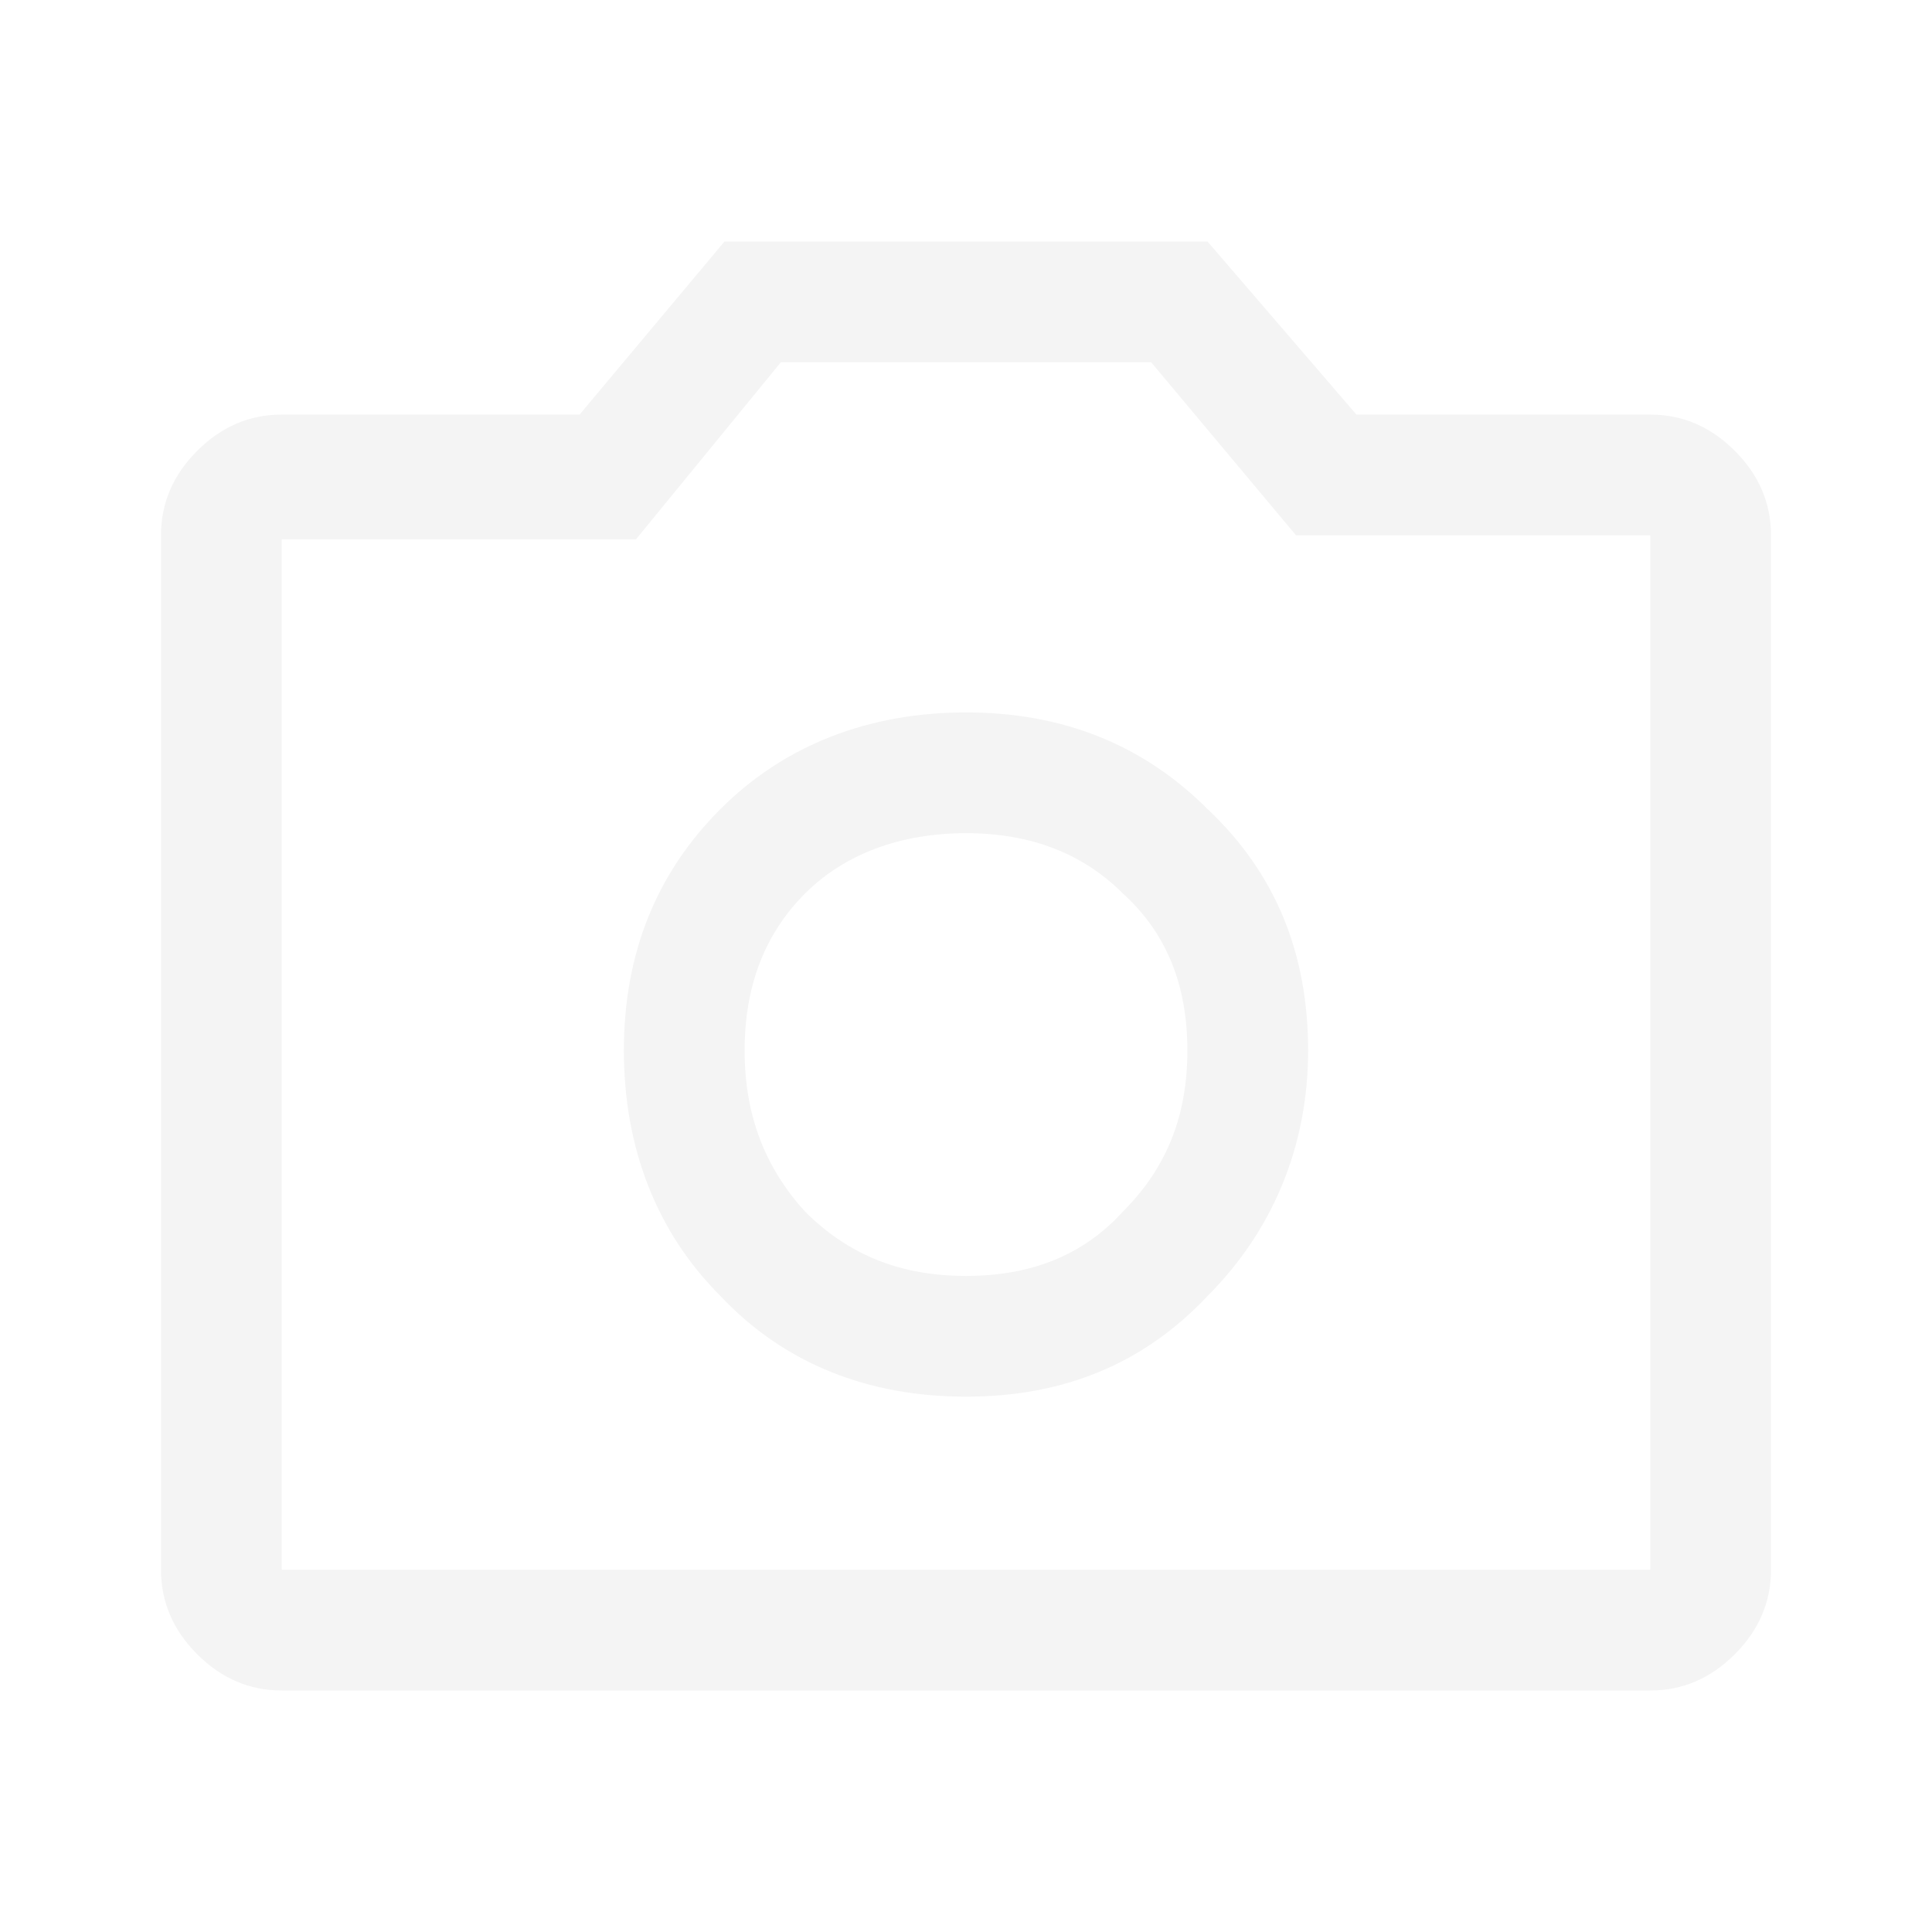
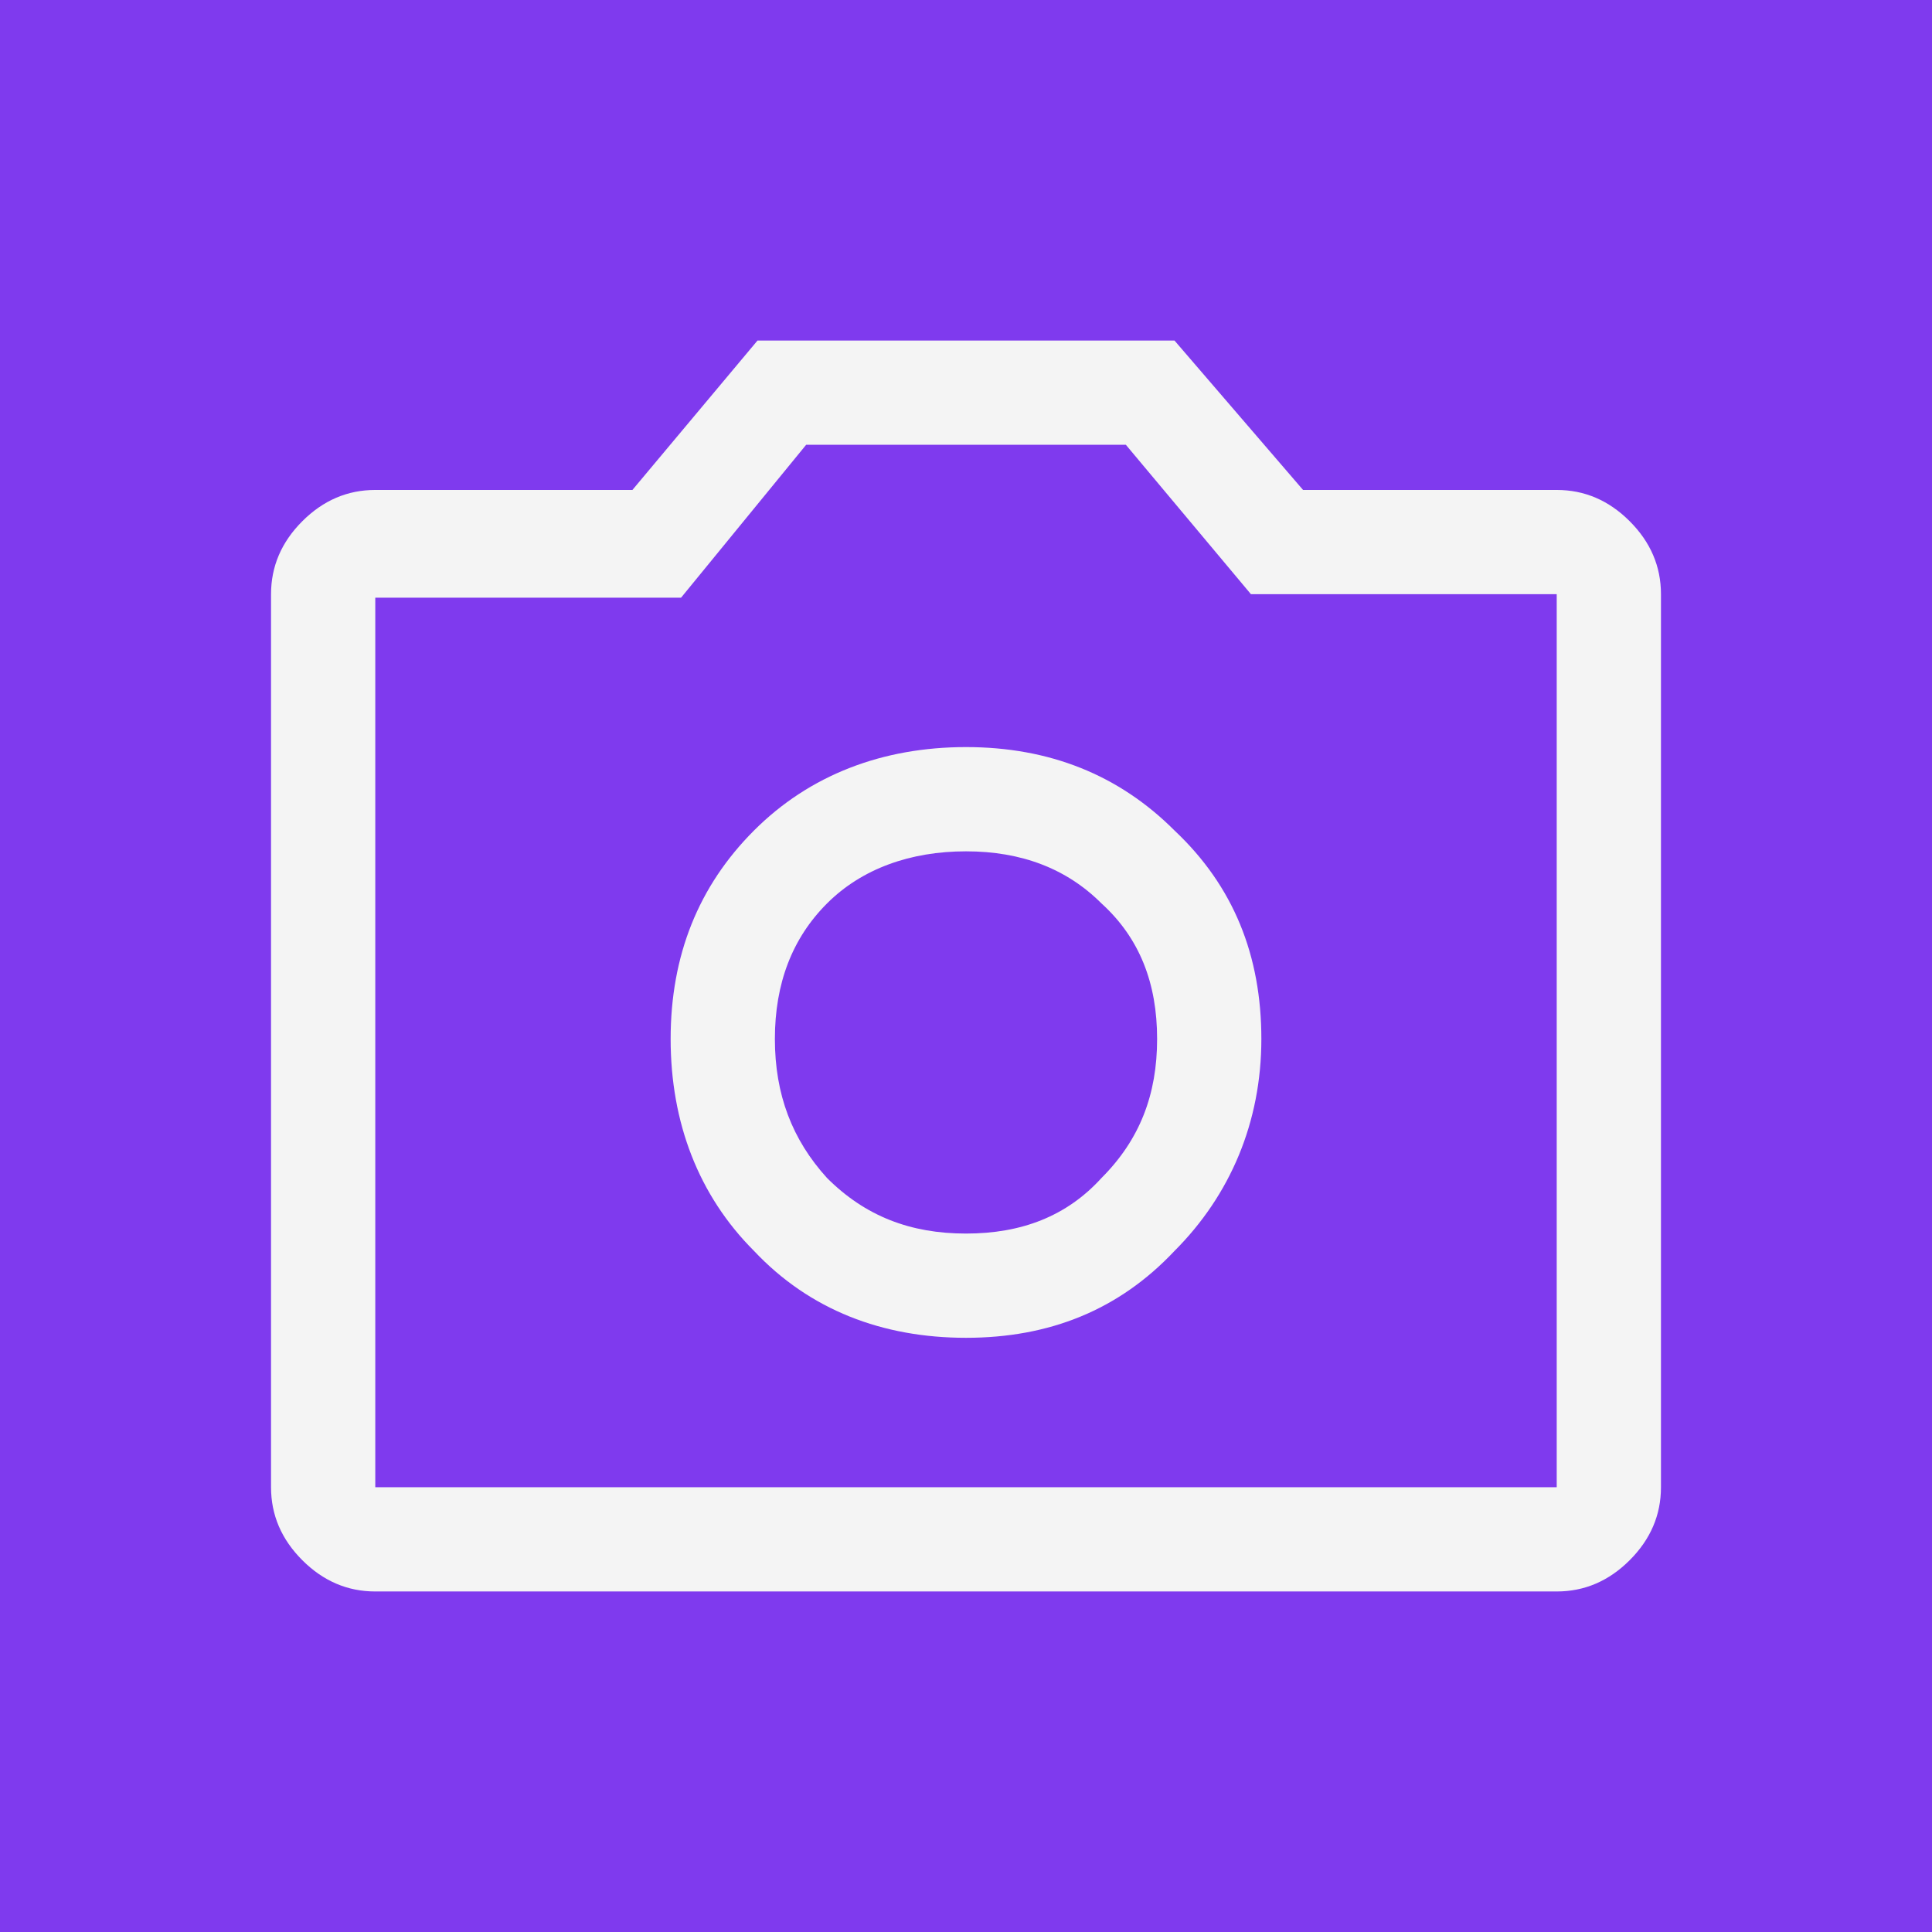
- <svg xmlns="http://www.w3.org/2000/svg" version="1.1" id="Capa_1" x="0px" y="0px" viewBox="0 0 48 48" style="enable-background:new 0 0 48 48;" xml:space="preserve">
+ <svg xmlns="http://www.w3.org/2000/svg" version="1.1" id="Capa_1" x="0px" y="0px" viewBox="0 0 55.6 55.6" style="enable-background:new 0 0 55.6 55.6;" xml:space="preserve">
  <style type="text/css">
- 	.st0{fill:#F4F4F4;}
+ 	.st0{fill:#7F3AEE;}
+ 	.st1{fill:#F4F4F4;}
</style>
-   <path class="st0" d="M24,34.7c2.4,0,4.4-0.8,6-2.5c1.6-1.6,2.5-3.7,2.5-6.1c0-2.4-0.8-4.4-2.5-6c-1.6-1.6-3.6-2.4-6-2.4  c-2.4,0-4.5,0.8-6.1,2.4s-2.4,3.6-2.4,6c0,2.4,0.8,4.5,2.4,6.1C19.5,33.9,21.6,34.7,24,34.7z M24,31.7c-1.6,0-2.9-0.5-4-1.6  c-1-1.1-1.5-2.4-1.5-4c0-1.6,0.5-2.9,1.5-3.9c1-1,2.4-1.5,4-1.5c1.6,0,2.9,0.5,3.9,1.5c1.1,1,1.6,2.3,1.6,3.9c0,1.6-0.5,2.9-1.6,4  C26.9,31.2,25.6,31.7,24,31.7z M7,42c-0.8,0-1.5-0.3-2.1-0.9C4.3,40.5,4,39.8,4,39V13.3c0-0.8,0.3-1.5,0.9-2.1  c0.6-0.6,1.3-0.9,2.1-0.9h7.4L18,6h12l3.7,4.3H41c0.8,0,1.5,0.3,2.1,0.9c0.6,0.6,0.9,1.3,0.9,2.1V39c0,0.8-0.3,1.5-0.9,2.1  C42.5,41.7,41.8,42,41,42H7z M41,39L41,39L41,39V13.3c0,0,0,0,0,0c0,0,0,0,0,0h-8.8L28.6,9h-9.2l-3.6,4.4H7c0,0,0,0,0,0c0,0,0,0,0,0  V39l0,0l0,0H41z M24,26.2C24,26.2,24,26.2,24,26.2C24,26.2,24,26.2,24,26.2C24,26.2,24,26.2,24,26.2C24,26.2,24,26.2,24,26.2  C24,26.2,24,26.2,24,26.2C24,26.2,24,26.2,24,26.2C24,26.2,24,26.2,24,26.2C24,26.2,24,26.2,24,26.2z" />
+   <rect y="0" class="st0" width="55.6" height="55.6" />
+   <path class="st1" d="M27.8,38.5c2.4,0,4.4-0.8,6-2.5c1.6-1.6,2.5-3.7,2.5-6.1s-0.8-4.4-2.5-6c-1.6-1.6-3.6-2.4-6-2.4  s-4.5,0.8-6.1,2.4s-2.4,3.6-2.4,6s0.8,4.5,2.4,6.1C23.3,37.7,25.4,38.5,27.8,38.5z M27.8,35.5c-1.6,0-2.9-0.5-4-1.6  c-1-1.1-1.5-2.4-1.5-4s0.5-2.9,1.5-3.9s2.4-1.5,4-1.5s2.9,0.5,3.9,1.5c1.1,1,1.6,2.3,1.6,3.9s-0.5,2.9-1.6,4  C30.7,35,29.4,35.5,27.8,35.5z M10.8,45.8c-0.8,0-1.5-0.3-2.1-0.9c-0.6-0.6-0.9-1.3-0.9-2.1V17.1c0-0.8,0.3-1.5,0.9-2.1  c0.6-0.6,1.3-0.9,2.1-0.9h7.4l3.6-4.3h12l3.7,4.3h7.3c0.8,0,1.5,0.3,2.1,0.9c0.6,0.6,0.9,1.3,0.9,2.1v25.7c0,0.8-0.3,1.5-0.9,2.1  c-0.6,0.6-1.3,0.9-2.1,0.9H10.8z M44.8,42.8L44.8,42.8L44.8,42.8V17.1l0,0l0,0H36l-3.6-4.3h-9.2l-3.6,4.4h-8.8l0,0l0,0v25.6l0,0l0,0  H44.8z M27.8,30L27.8,30L27.8,30L27.8,30L27.8,30L27.8,30L27.8,30L27.8,30L27.8,30z" />
</svg>
